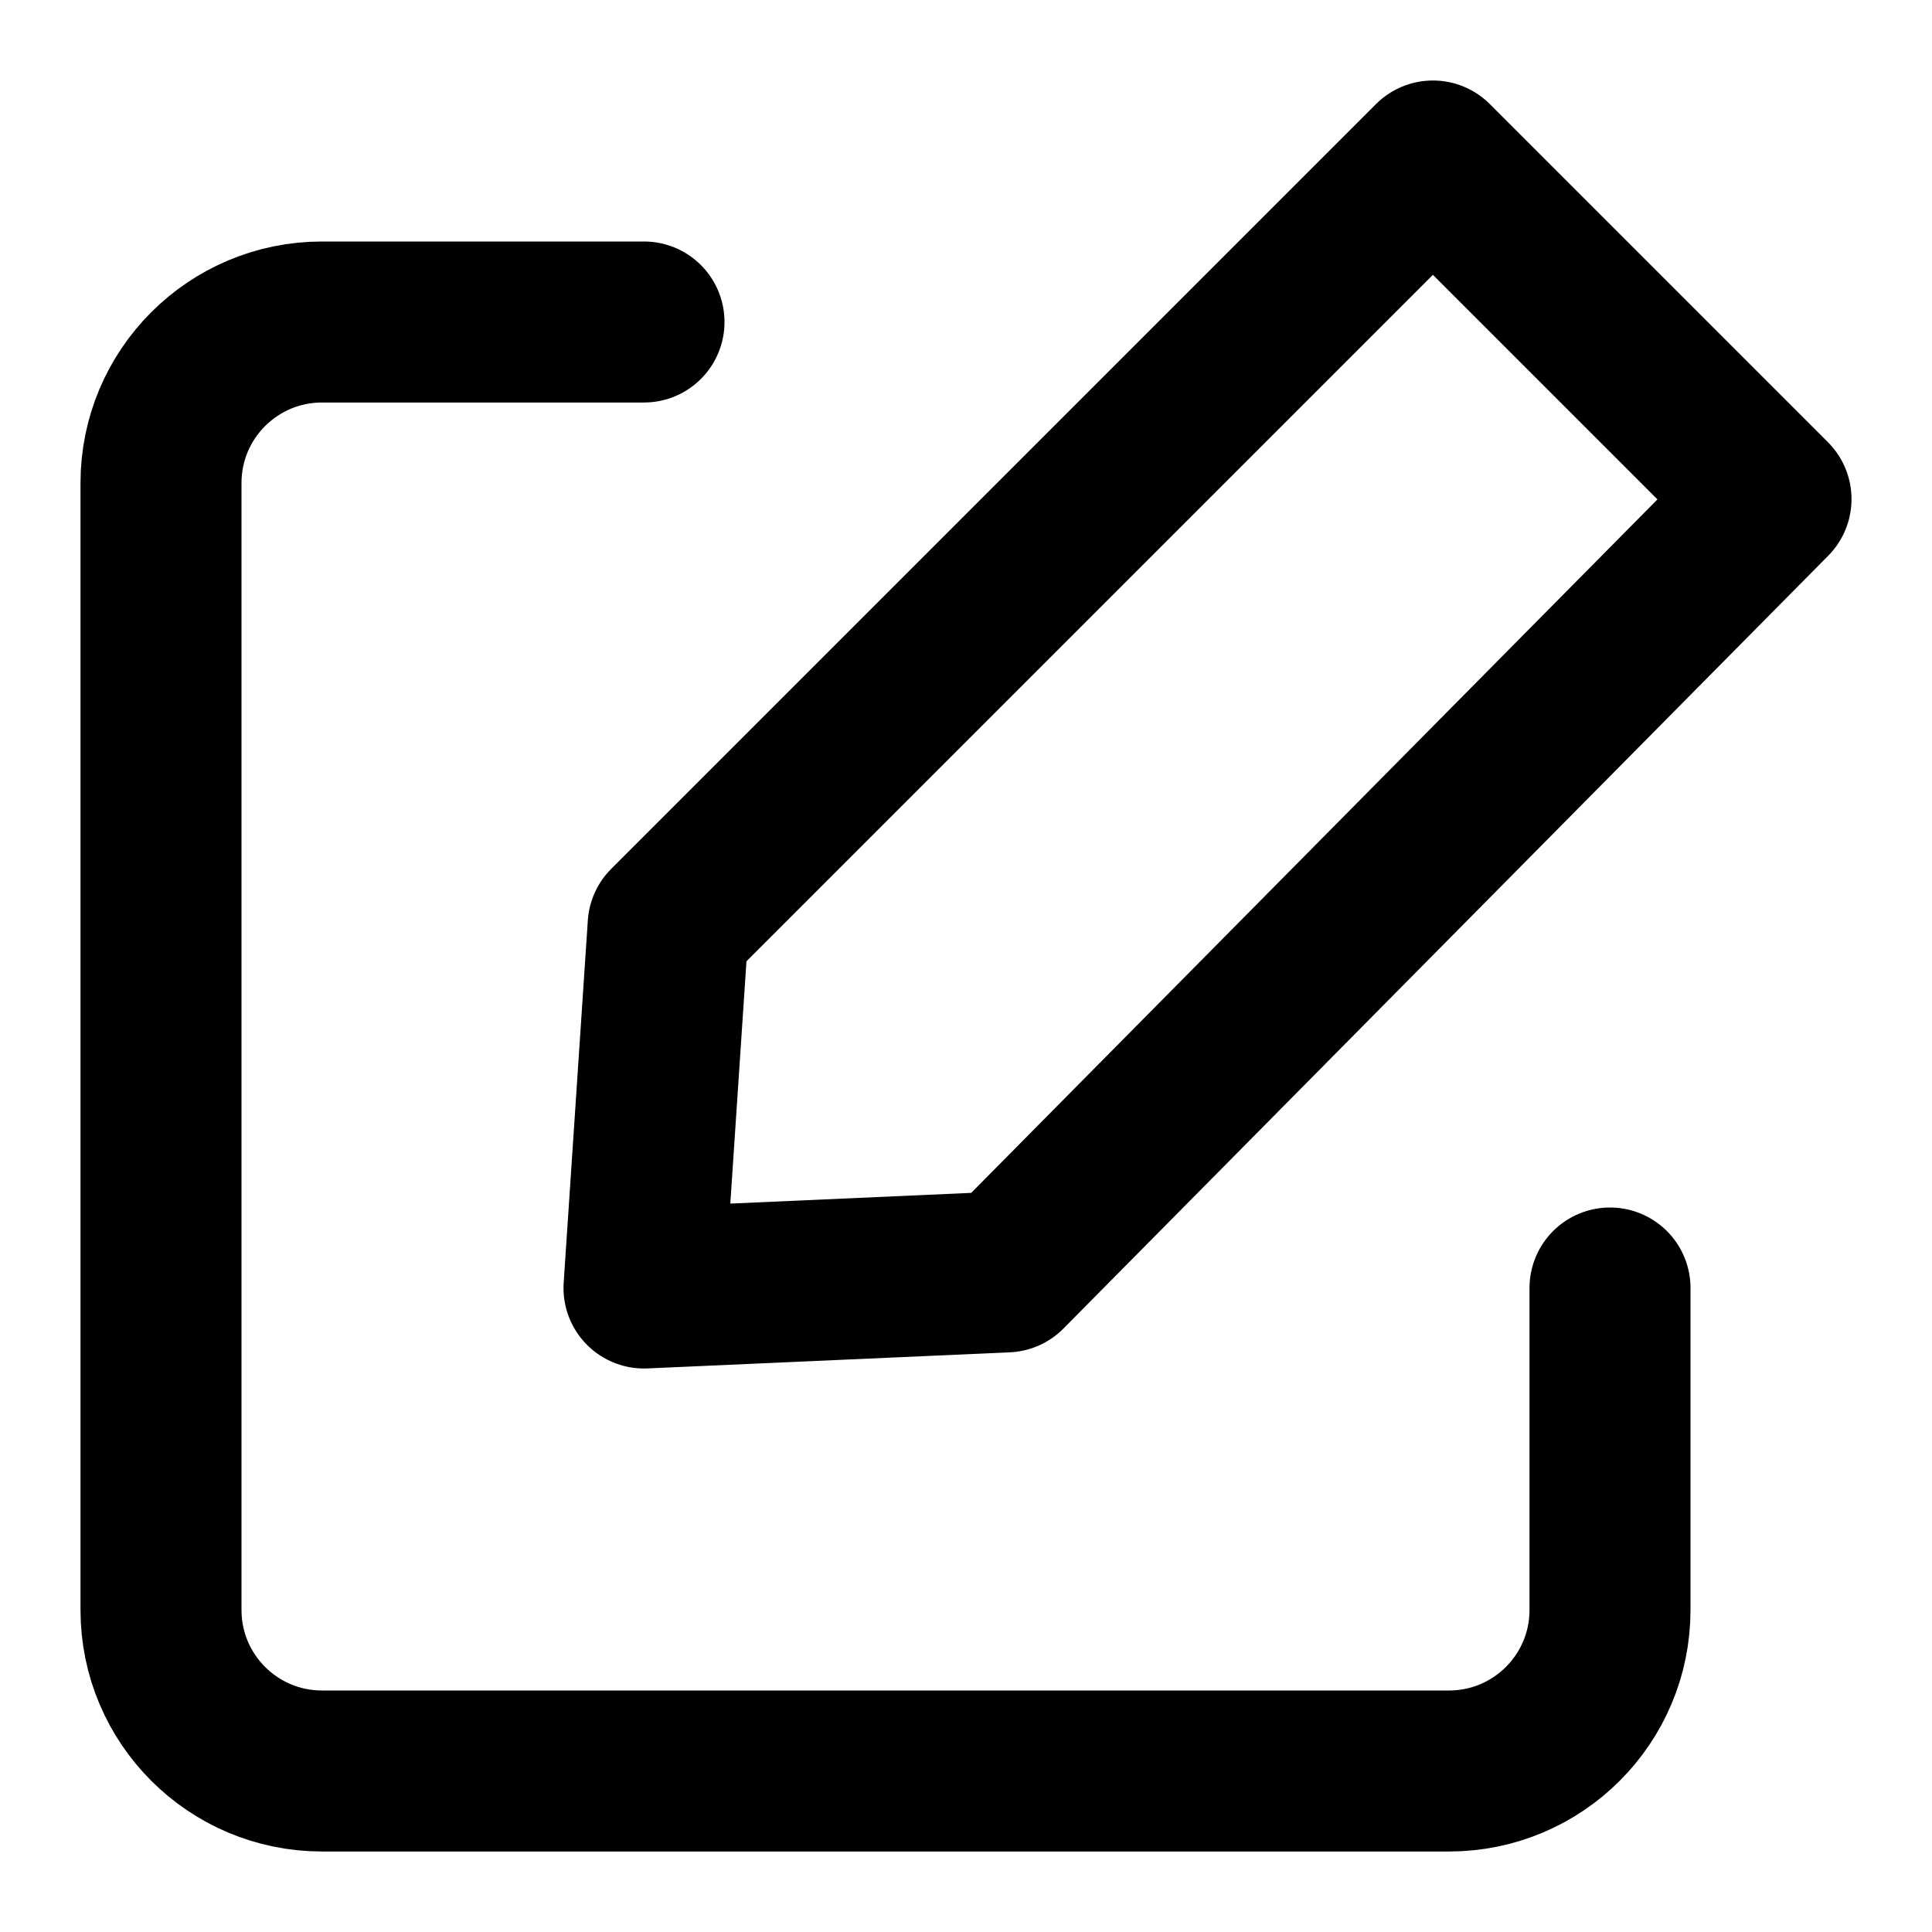
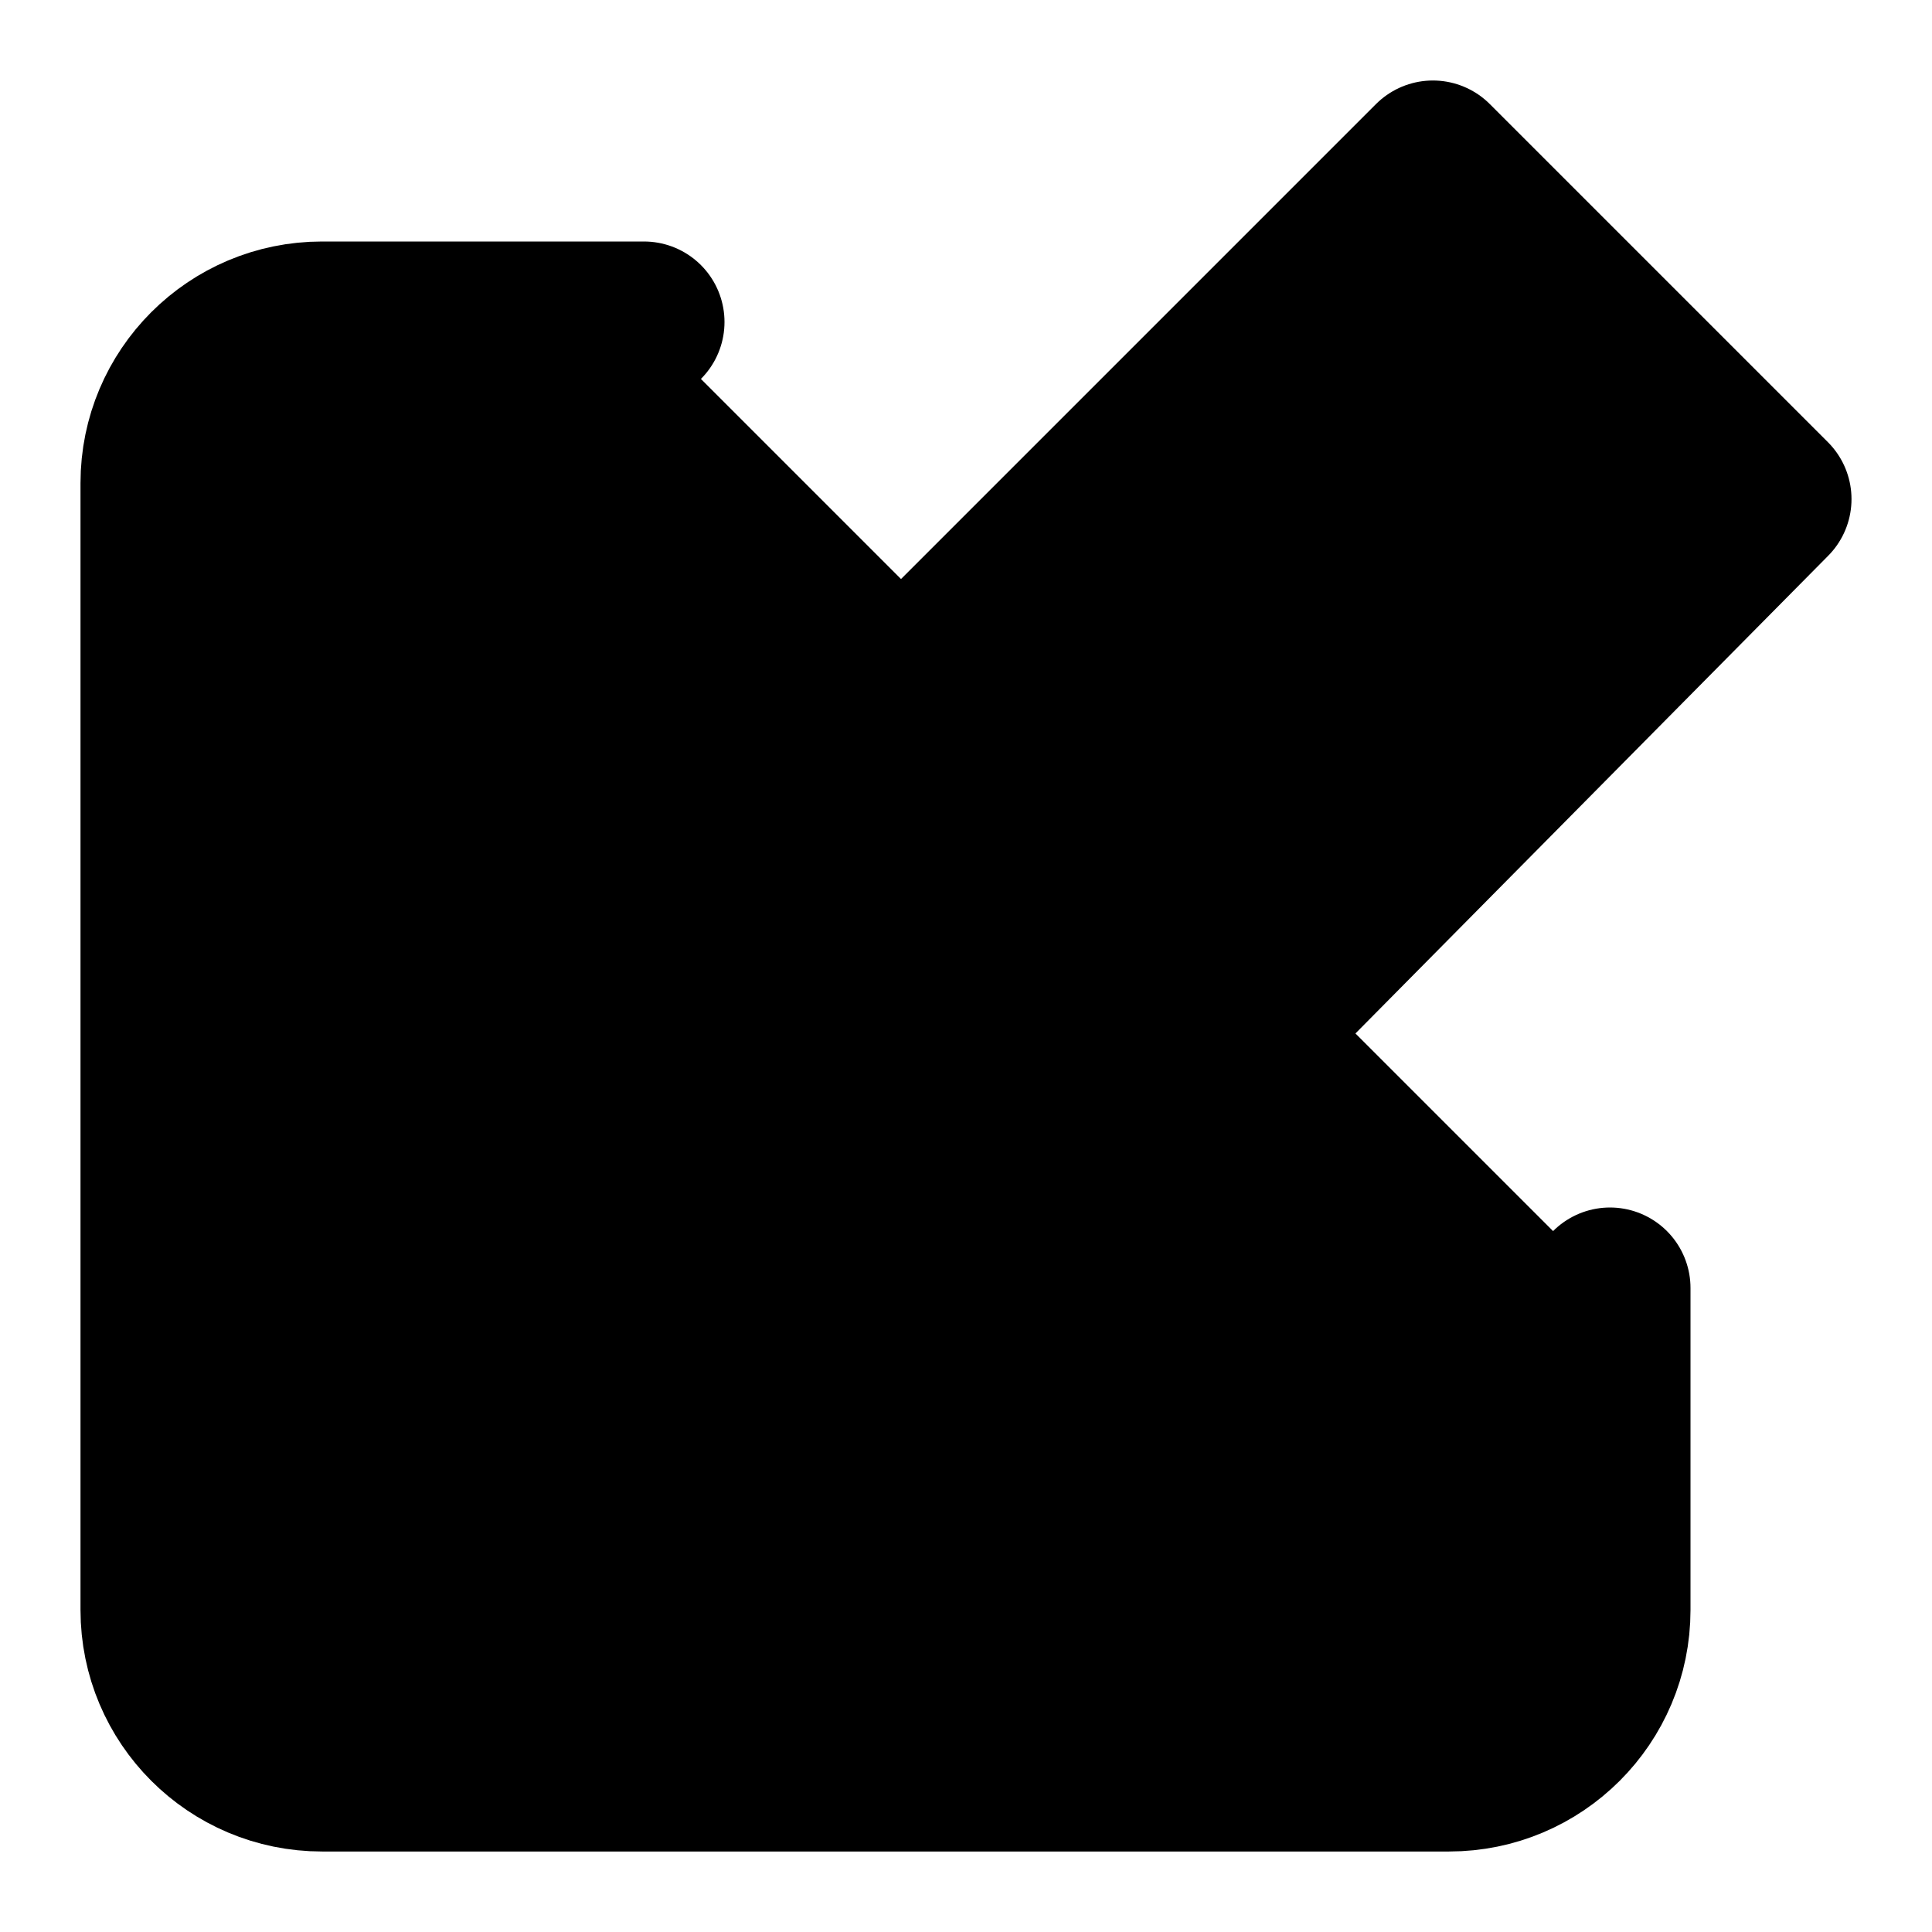
<svg xmlns="http://www.w3.org/2000/svg" width="800px" height="800px" viewBox="0 0 24 24">
  <g id="Complete">
    <g id="edit">
      <g>
-         <path d="M20,16v4a2,2,0,0,1-2,2H4a2,2,0,0,1-2-2V6A2,2,0,0,1,4,4H8" fill="none" stroke="#000000" stroke-linecap="round" stroke-linejoin="round" stroke-width="2" />
-         <polygon fill="none" points="12.5 15.8 22 6.2 17.8 2 8.3 11.5 8 16 12.5 15.8" stroke="#000000" stroke-linecap="round" stroke-linejoin="round" stroke-width="2" />
+         <path d="M20,16v4a2,2,0,0,1-2,2H4a2,2,0,0,1-2-2V6A2,2,0,0,1,4,4H8" fill="currentColor" stroke="#000000" stroke-linecap="round" stroke-linejoin="round" stroke-width="2" />
+         <polygon fill="currentColor" points="12.5 15.8 22 6.2 17.8 2 8.3 11.5 8 16 12.5 15.8" stroke="#000000" stroke-linecap="round" stroke-linejoin="round" stroke-width="2" />
      </g>
    </g>
  </g>
</svg>
